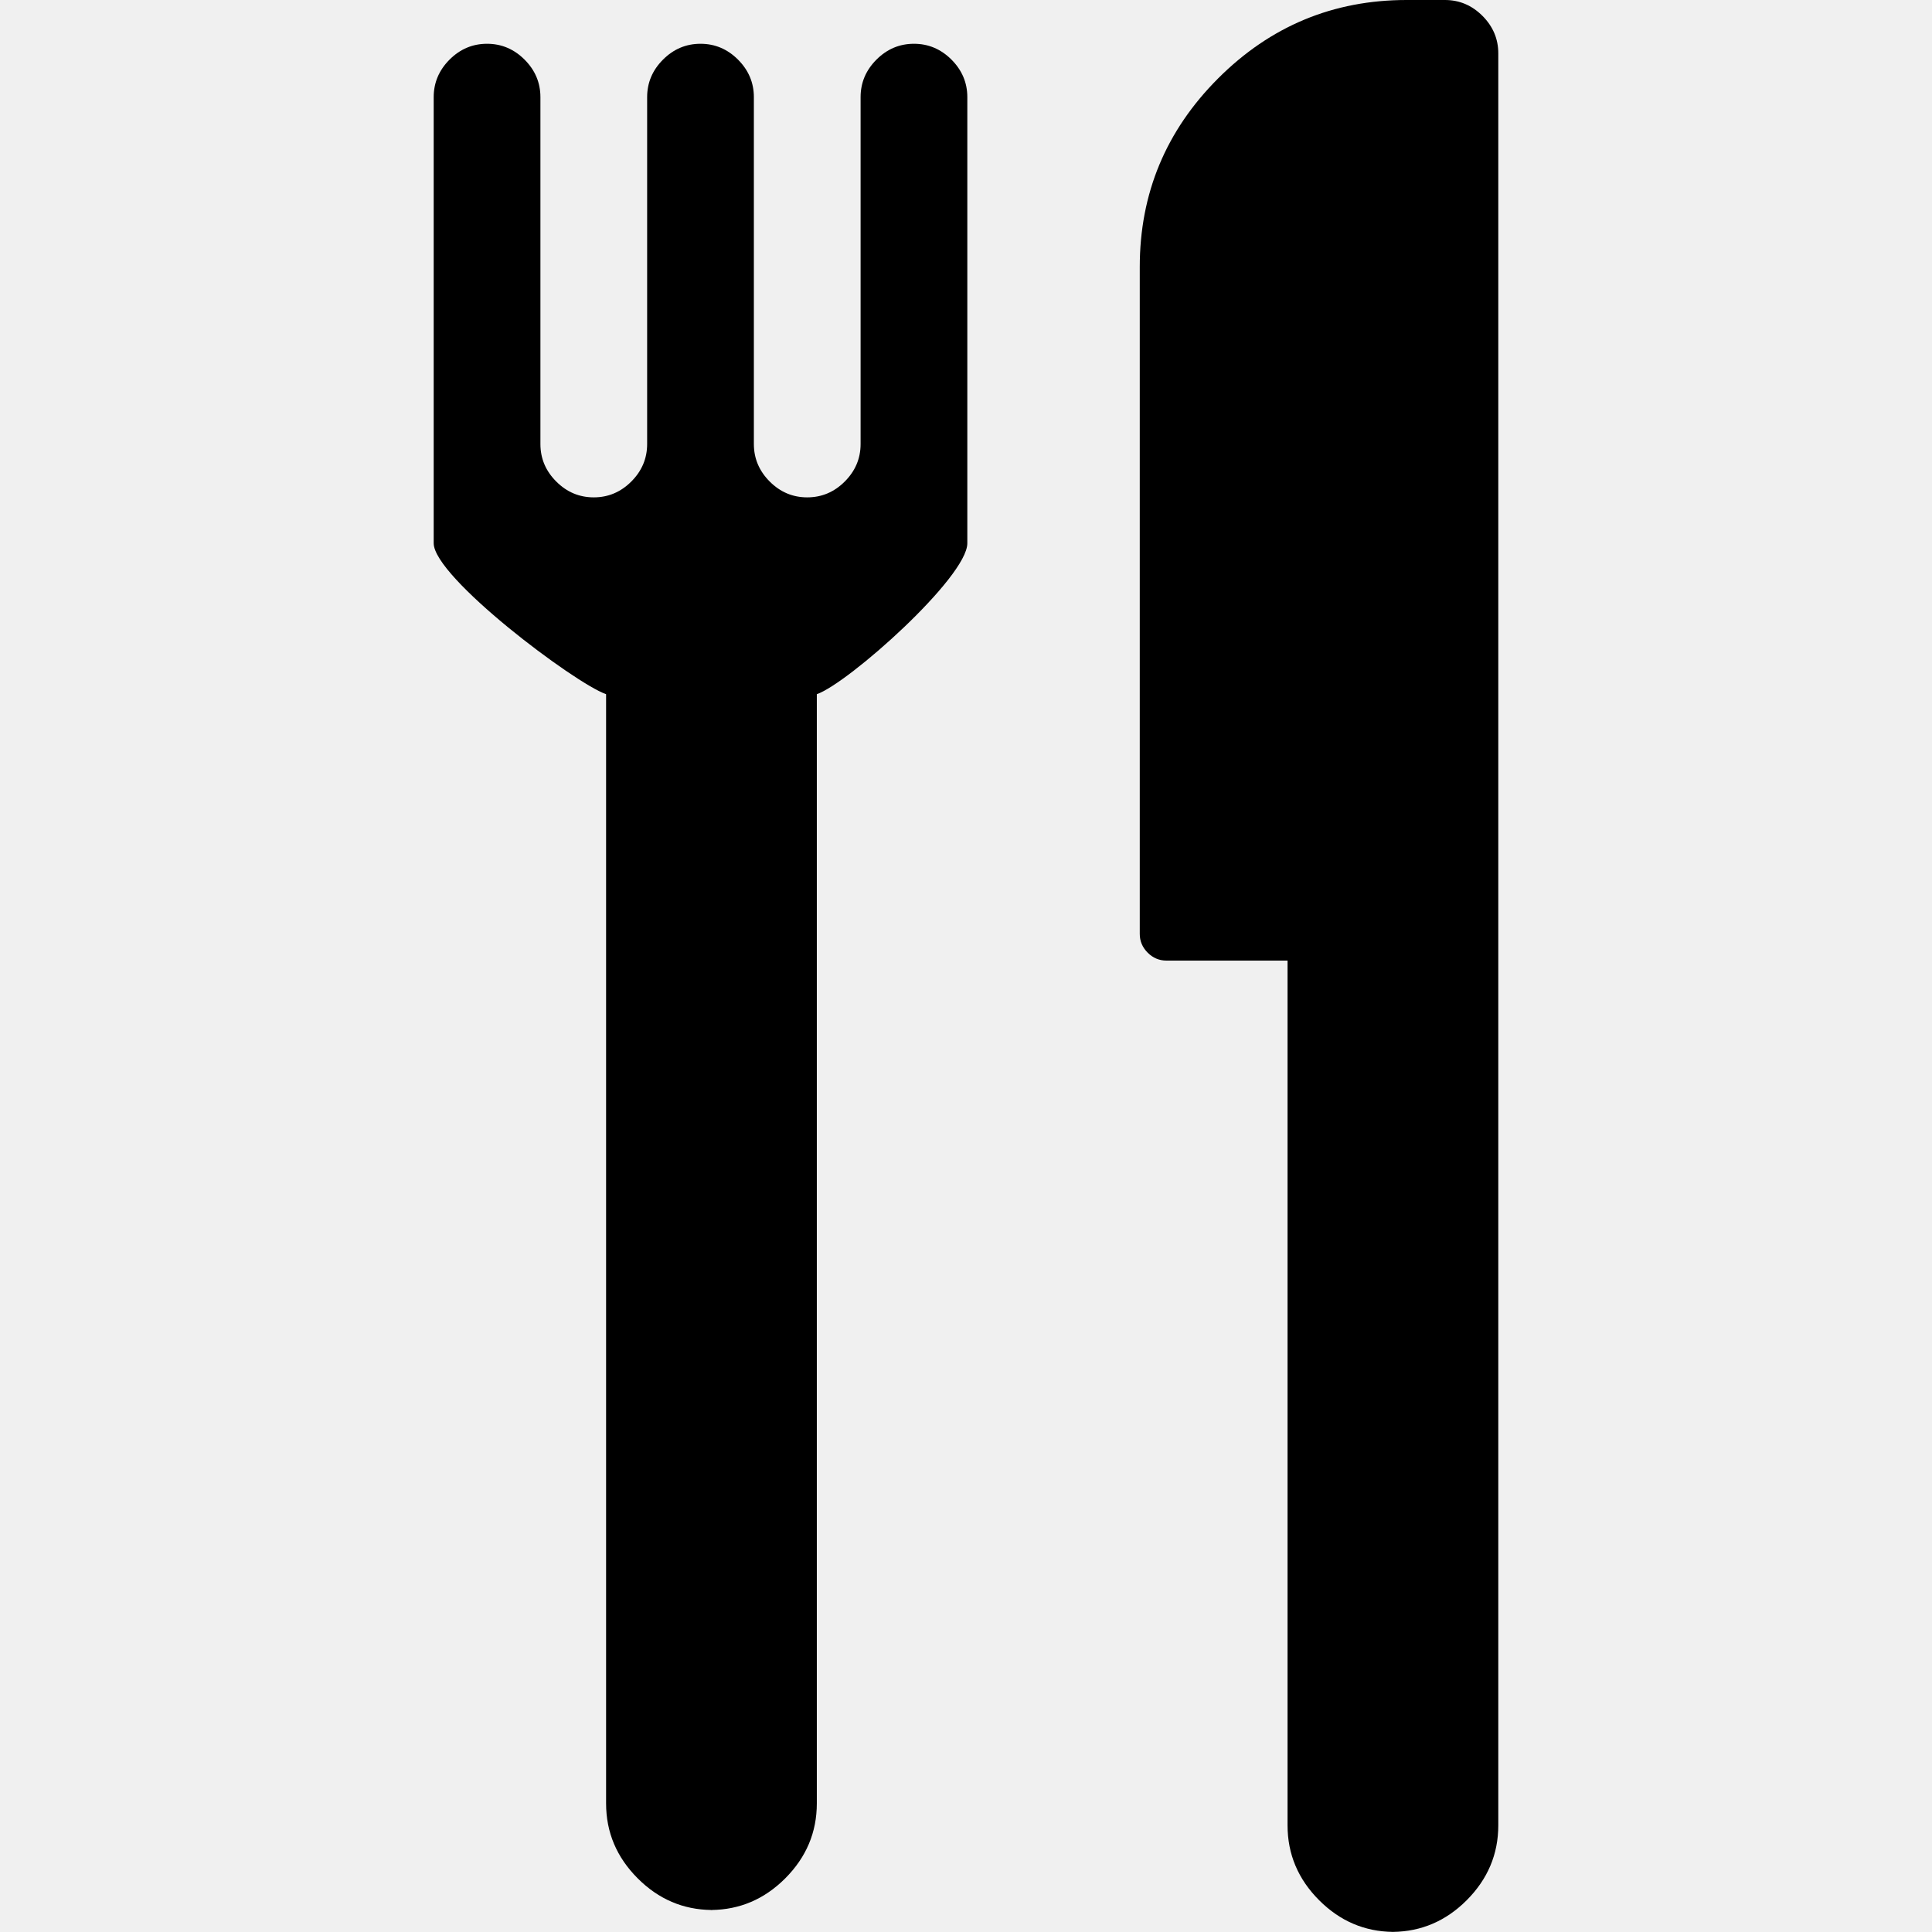
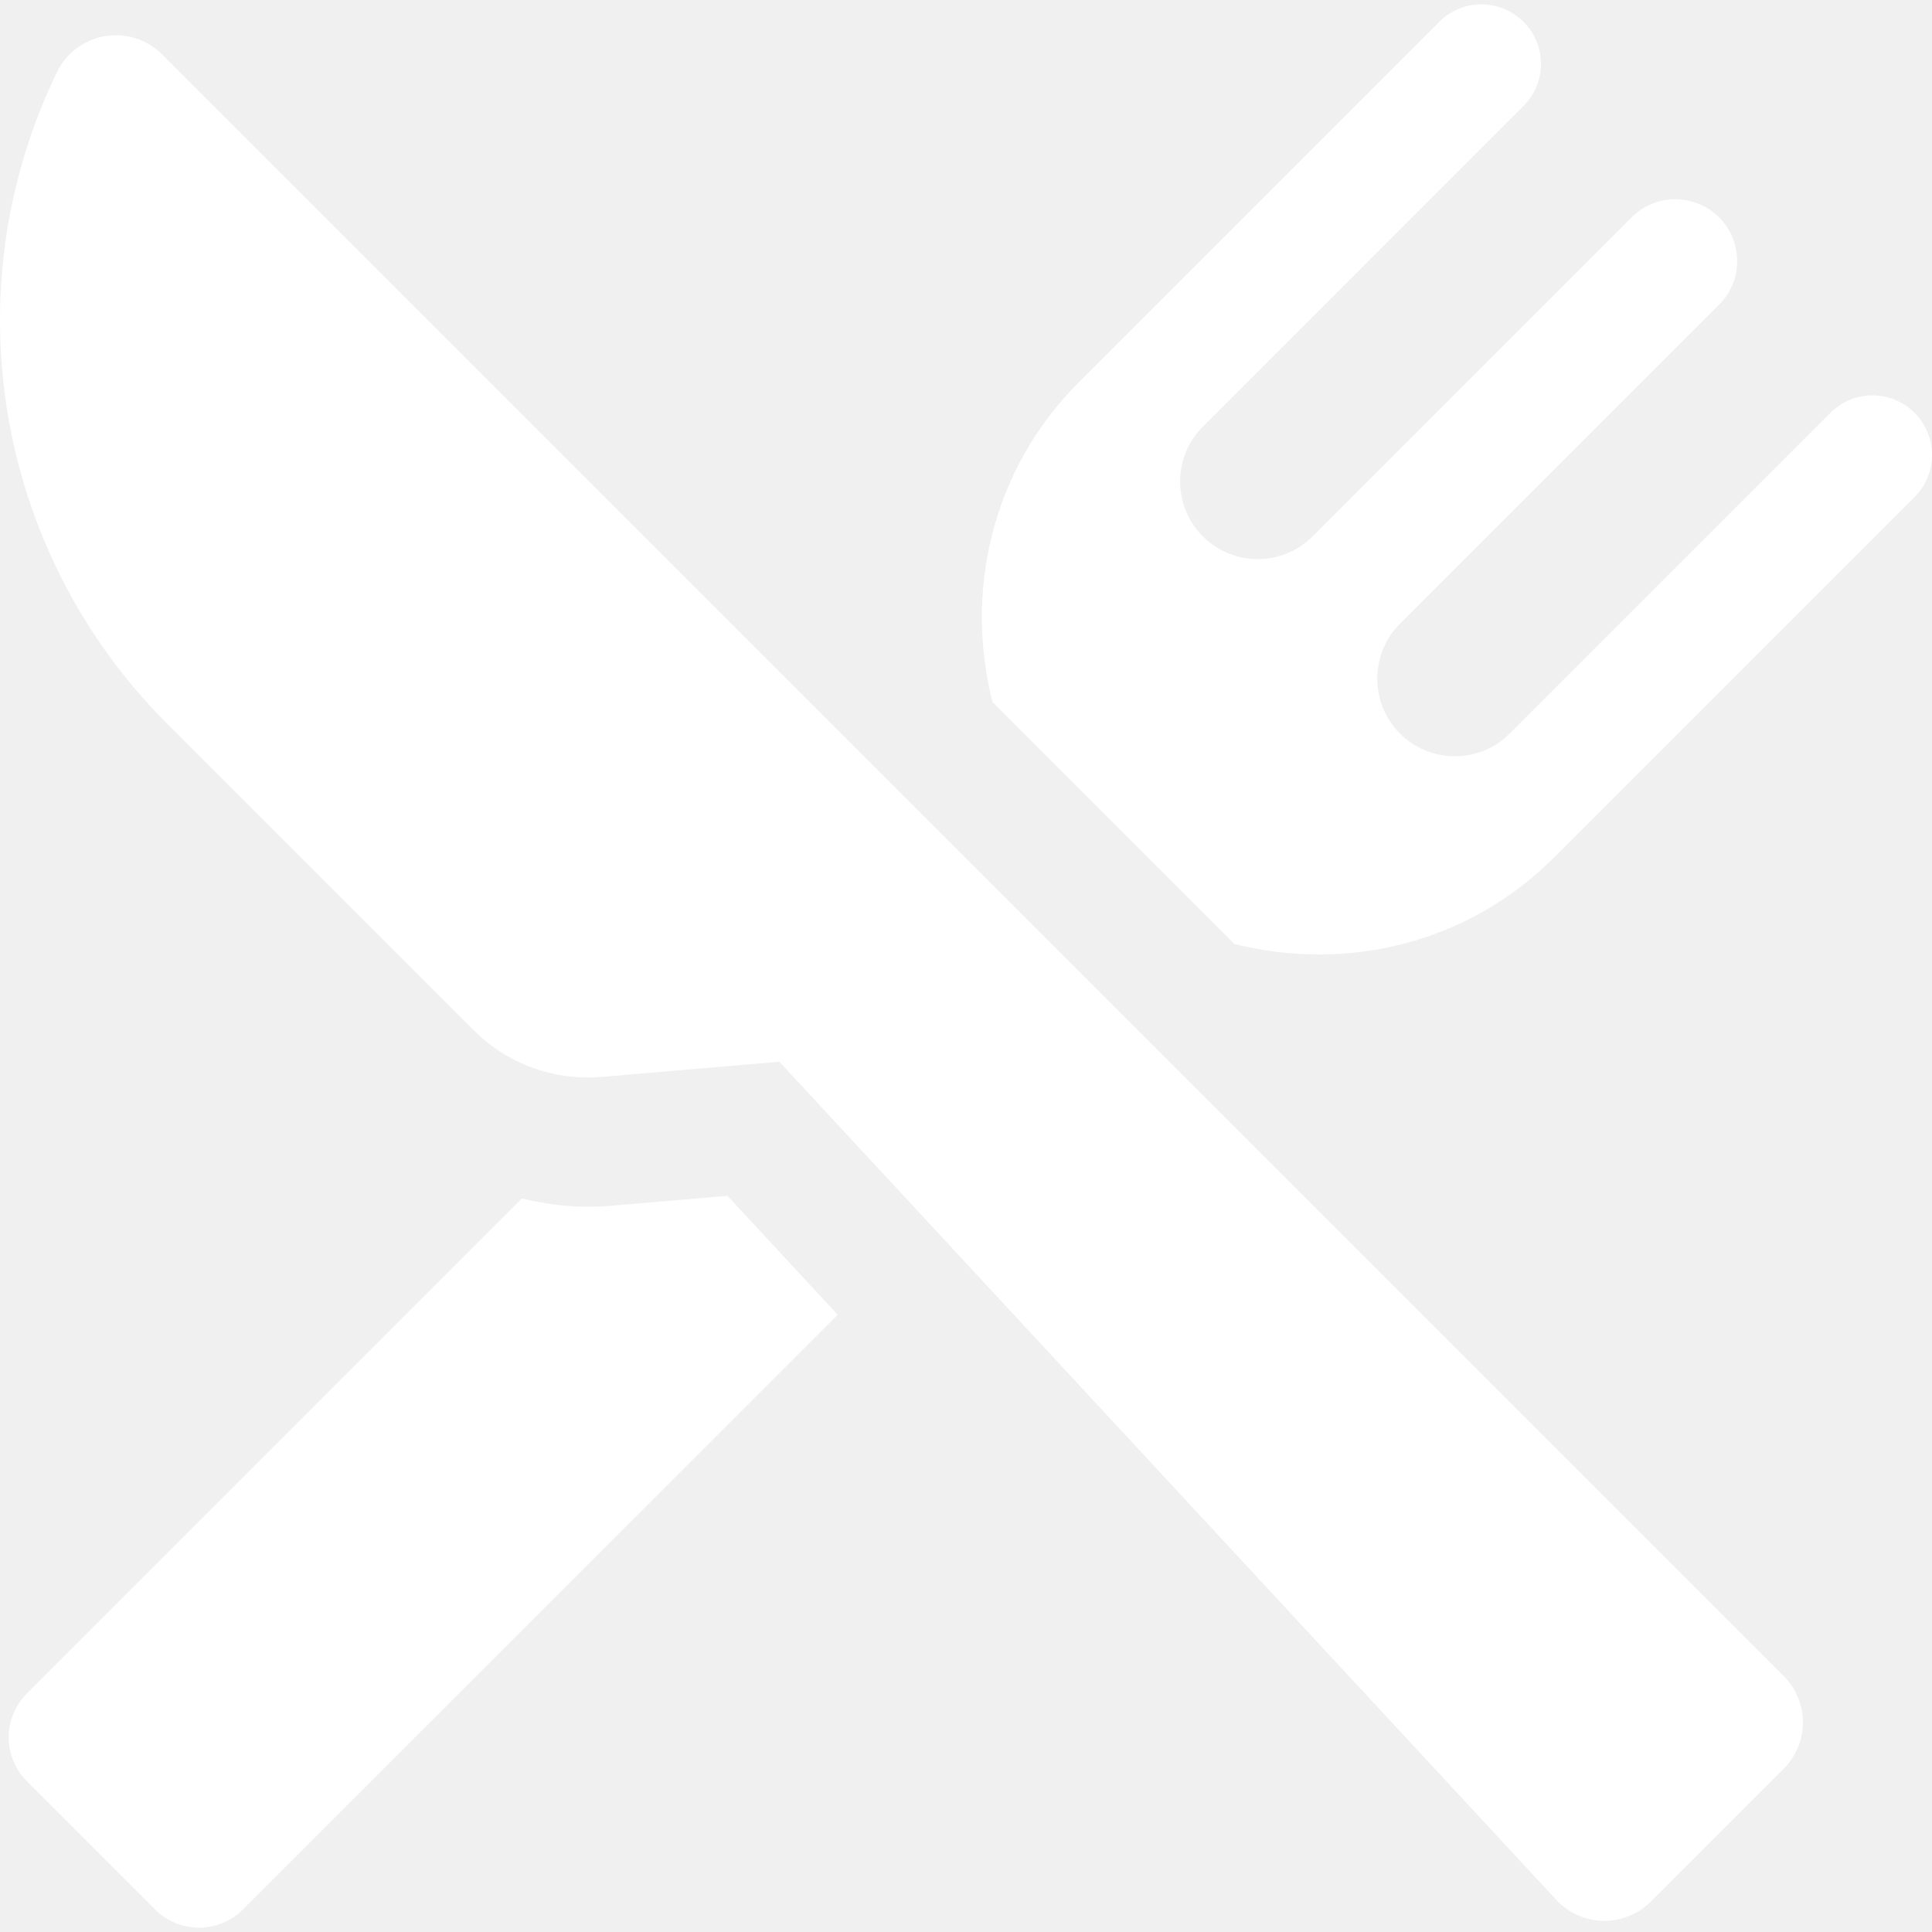
- <svg xmlns="http://www.w3.org/2000/svg" version="1.1" id="Capa_1" x="0px" y="0px" width="540.201px" height="540.201px" viewBox="0 0 540.201 540.201" style="enable-background:new 0 0 540.201 540.201;" xml:space="preserve">
-   <g>
-     <g>
-       <path d="M169.467,194.102v310.136c0,8.086,2.95,15.08,8.862,20.986c5.808,5.809,12.681,8.732,20.6,8.824    c7.914-0.092,14.792-3.016,20.606-8.824c5.906-5.906,8.855-12.9,8.855-20.986V194.102c8.862-3.103,42.081-32.711,42.081-42.204    V27.161c0-4.033-1.481-7.534-4.431-10.49c-2.956-2.95-6.457-4.431-10.49-4.431c-4.045,0-7.54,1.481-10.49,4.431    c-2.956,2.962-4.431,6.457-4.431,10.49v96.99c0,4.045-1.481,7.54-4.431,10.49c-2.956,2.956-6.451,4.425-10.49,4.425    c-4.045,0-7.54-1.469-10.49-4.425c-2.95-2.95-4.431-6.451-4.431-10.49v-96.99c0-4.033-1.481-7.534-4.431-10.49    c-2.95-2.95-6.45-4.431-10.489-4.431c-4.045,0-7.54,1.481-10.49,4.431c-2.956,2.962-4.431,6.457-4.431,10.49v96.99    c0,4.045-1.481,7.54-4.431,10.49c-2.956,2.956-6.451,4.425-10.49,4.425c-4.045,0-7.54-1.469-10.49-4.425    c-2.956-2.95-4.431-6.451-4.431-10.49v-96.99c0-4.033-1.475-7.534-4.431-10.49c-2.95-2.95-6.45-4.431-10.49-4.431    c-4.045,0-7.54,1.481-10.489,4.431c-2.95,2.962-4.431,6.457-4.431,10.49v124.732C121.266,161.384,160.605,190.993,169.467,194.102    z" />
-       <path d="M199.308,534.08c-0.129,0-0.251-0.037-0.38-0.037c-0.128,0-0.245,0.037-0.379,0.037H199.308z" />
-       <path d="M389.848,540.201c-0.129,0-0.25-0.037-0.379-0.037s-0.252,0.037-0.379,0.037H389.848z" />
-       <path d="M326.139,268.588h33.869v241.771c0,8.084,2.949,15.08,8.855,20.984c5.812,5.809,12.686,8.734,20.605,8.826    c7.912-0.092,14.791-3.018,20.605-8.826c5.906-5.904,8.861-12.9,8.861-20.984V14.921c0-4.033-1.48-7.534-4.43-10.49    C411.549,1.481,408.055,0,404.016,0h-10.723c-20.52,0-38.084,7.308-52.693,21.916c-14.607,14.614-21.914,32.179-21.914,52.693    v186.52c0,2.02,0.74,3.77,2.215,5.245C322.369,267.848,324.119,268.588,326.139,268.588z" />
-     </g>
+ <svg xmlns="http://www.w3.org/2000/svg" version="1.1" id="Capa_1" x="0px" y="0px" viewBox="0 0 489.773 489.773" style="enable-background:new 0 0 489.773 489.773;" xml:space="preserve" width="512px" height="512px">
+   <g id="XMLID_95_">
+     <path id="XMLID_98_" d="M155.183,305.646c-2.081,0.175-4.157,0.265-6.238,0.265c-5.693,0-11.23-0.826-16.652-2.081L6.834,429.293   c-6.158,6.149-6.158,16.137,0,22.287l32.47,32.478c6.158,6.15,16.135,6.15,22.276,0l150.785-150.757l-27.944-30.15L155.183,305.646   z" fill="#FFFFFF" />
+     <path id="XMLID_97_" d="M485.345,104.649c-5.888-5.885-15.417-5.885-21.304,0l-81.303,81.301c-7.693,7.685-20.154,7.685-27.847,0   c-7.659-7.679-7.659-20.13,0-27.807l80.901-80.884c6.112-6.118,6.112-16.036,0-22.168c-6.141-6.11-16.055-6.11-22.167,0   l-80.868,80.876c-7.693,7.693-20.14,7.693-27.833,0c-7.677-7.676-7.677-20.136,0-27.806l81.286-81.293   c5.904-5.894,5.904-15.441,0-21.343c-5.888-5.895-15.434-5.895-21.338,0l-91.458,91.463   c-21.989,22.003-28.935,52.888-21.816,80.991l61.31,61.314c28.101,7.093,59.001,0.144,80.965-21.841l91.471-91.458   C491.249,120.1,491.249,110.543,485.345,104.649z" fill="#FFFFFF" />
+     <path id="XMLID_96_" d="M41.093,13.791c-3.134-3.135-7.372-4.854-11.724-4.854c-0.926,0-1.857,0.079-2.766,0.231   c-5.295,0.896-9.838,4.295-12.172,9.133c-26.79,55.373-15.594,121.631,27.894,165.121l77.801,77.791   c7.676,7.685,18.055,11.939,28.819,11.939c1.151,0,2.305-0.048,3.456-0.143l45.171-3.855l196.971,212.489   c3.058,3.303,7.342,5.221,11.855,5.31c0.093,0,0.19,0,0.288,0c4.412,0,8.636-1.743,11.771-4.855l33.734-33.741   c3.117-3.11,4.859-7.331,4.859-11.73c0-4.398-1.742-8.622-4.846-11.732L41.093,13.791z" fill="#FFFFFF" />
  </g>
  <g>
</g>
  <g>
</g>
  <g>
</g>
  <g>
</g>
  <g>
</g>
  <g>
</g>
  <g>
</g>
  <g>
</g>
  <g>
</g>
  <g>
</g>
  <g>
</g>
  <g>
</g>
  <g>
</g>
  <g>
</g>
  <g>
</g>
</svg>
